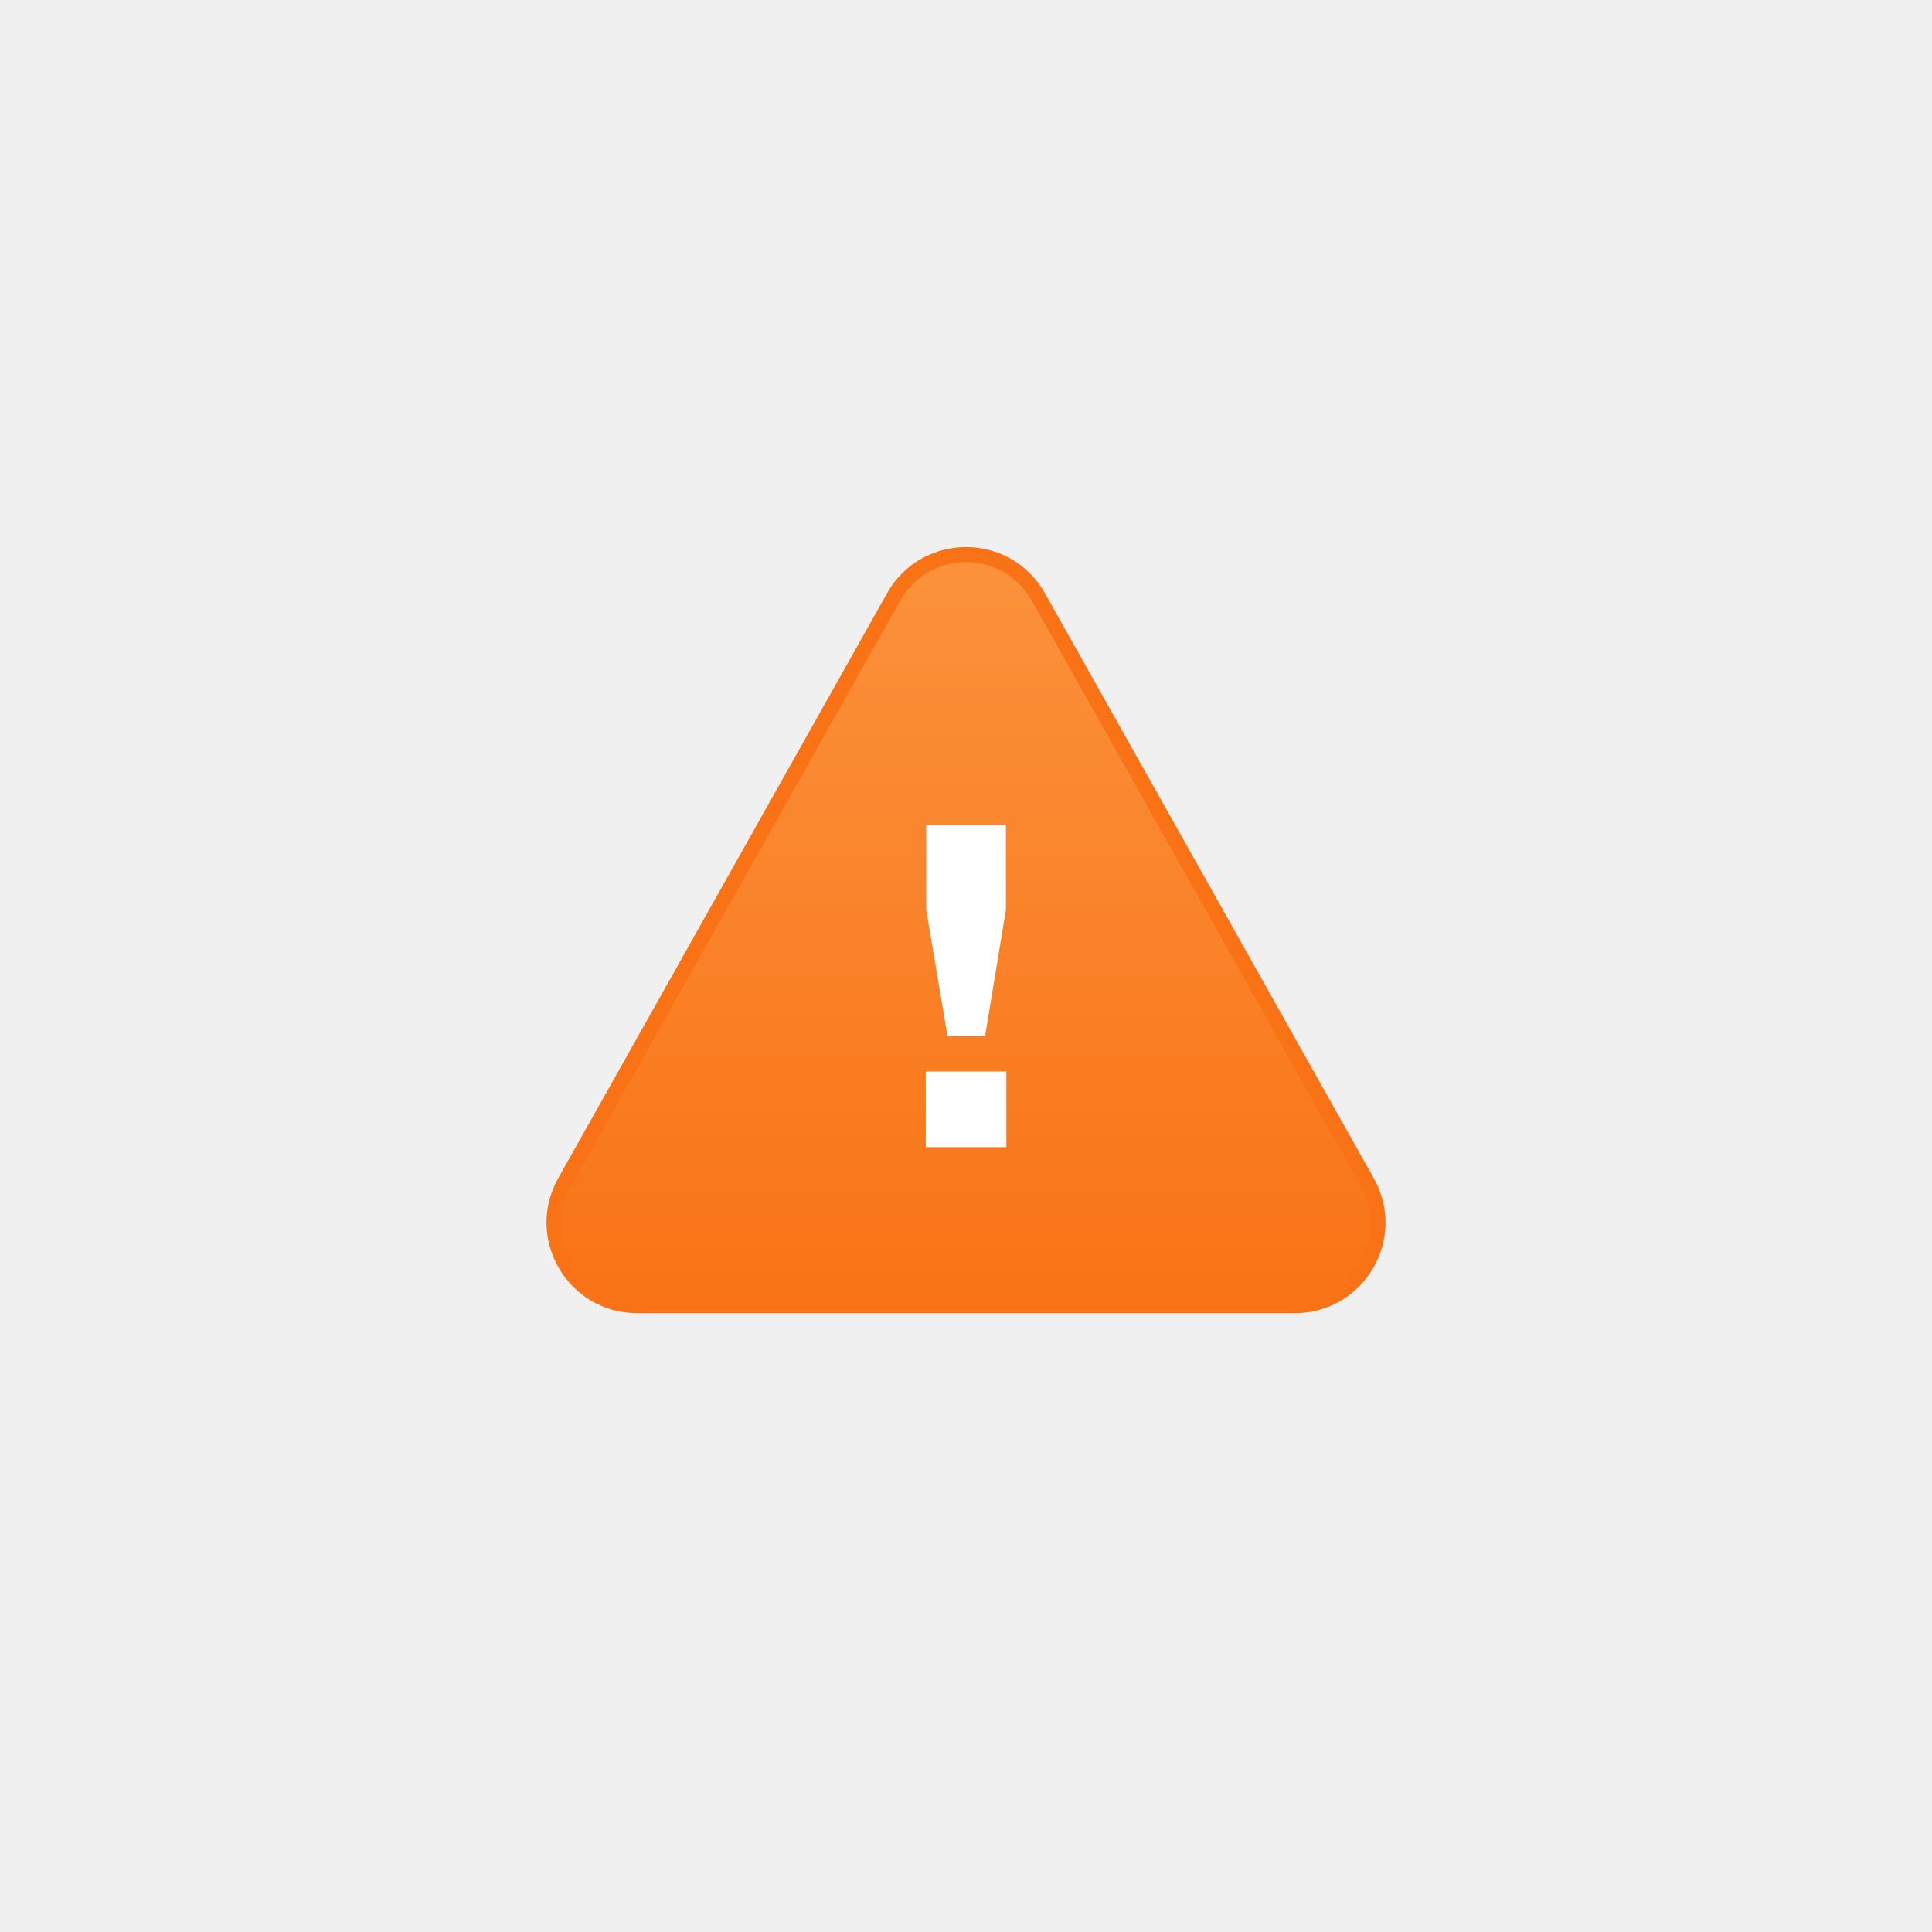
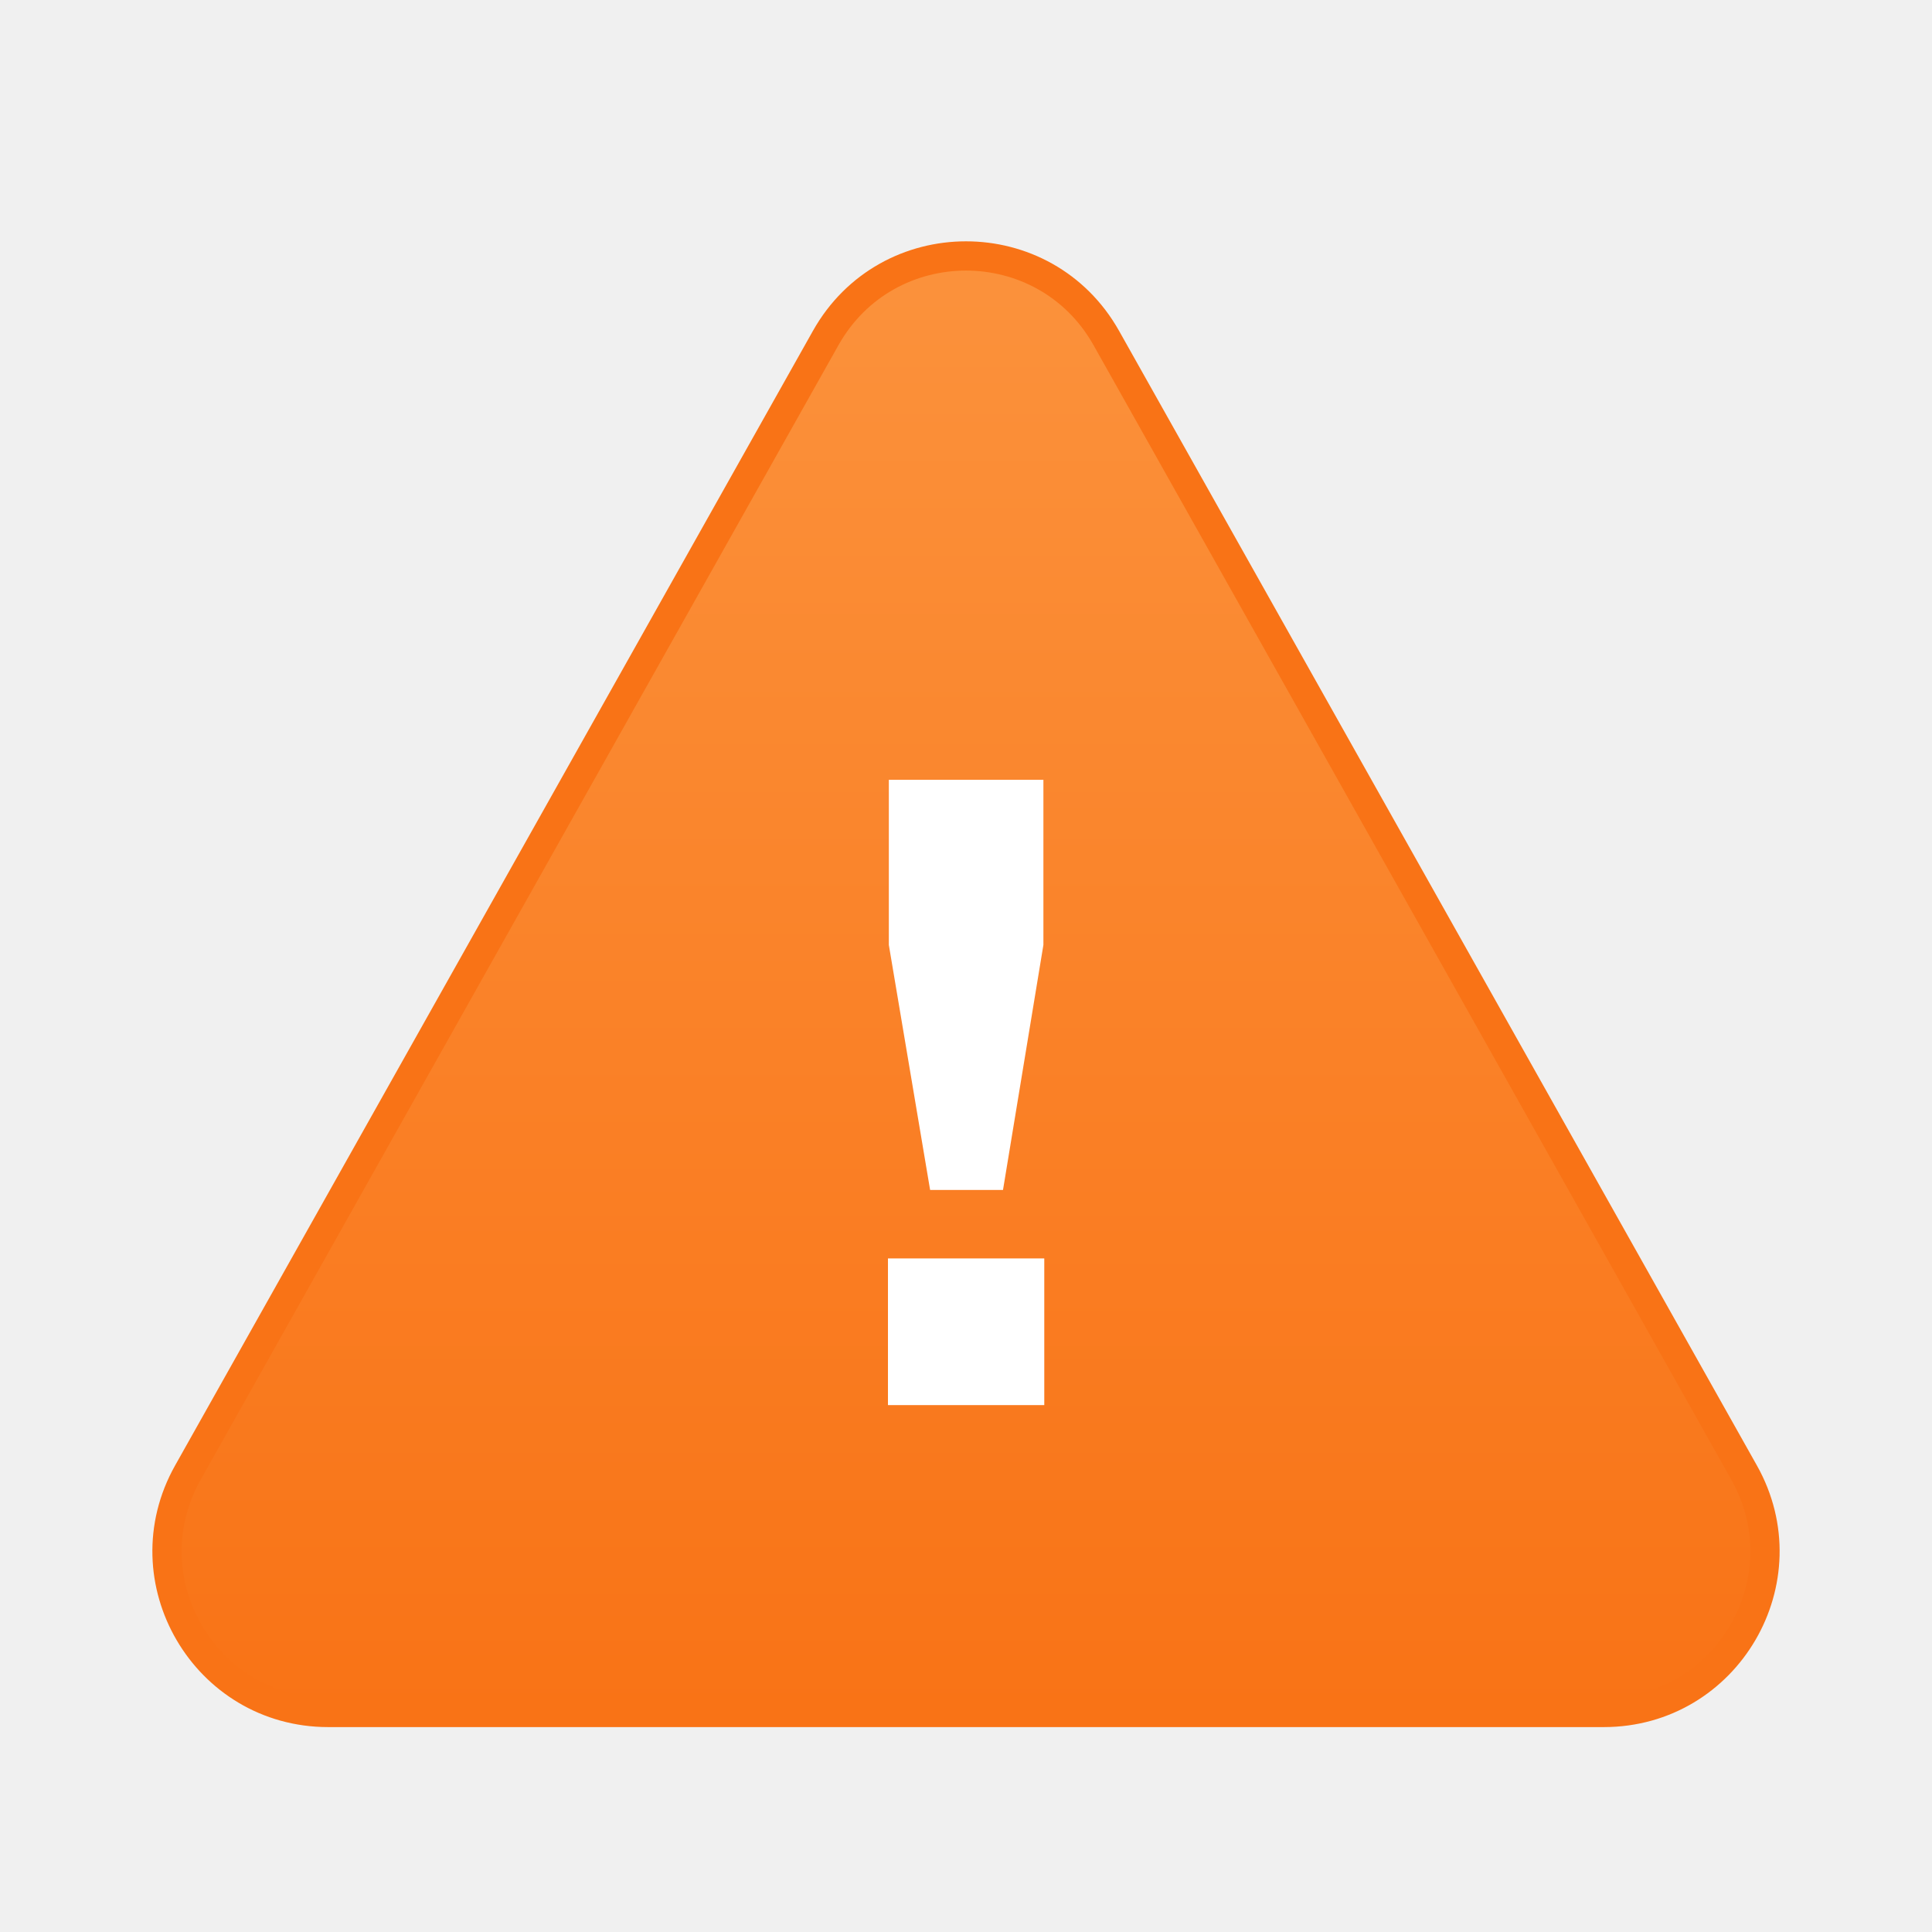
- <svg xmlns="http://www.w3.org/2000/svg" viewBox="0 0 128 128" fill="none">
+ <svg xmlns="http://www.w3.org/2000/svg" viewBox="31 28 66 66" fill="none">
  <g id="code-orange">
    <g id="Alarm">
      <path id="Exclamation" d="M59.206 39.549C61.308 35.809 66.692 35.809 68.794 39.549L90.581 78.305C92.642 81.971 89.993 86.5 85.787 86.5H42.213C38.007 86.5 35.358 81.971 37.419 78.305L59.206 39.549Z" fill="url(#paint0_linear_1837_4282)" stroke="#F97316" />
      <path id="ExclamationMark" d="M65.264 68.65H62.774L61.364 60.28V54.64H66.644V60.28L65.264 68.65ZM66.674 76H61.334V70.99H66.674V76Z" fill="white" />
    </g>
  </g>
  <defs>
    <linearGradient id="paint0_linear_1837_4282" x1="64" y1="36.5" x2="64" y2="86.5" gradientUnits="userSpaceOnUse">
      <stop stop-color="#FB923C" />
      <stop offset="1" stop-color="#F97316" />
    </linearGradient>
  </defs>
</svg>
